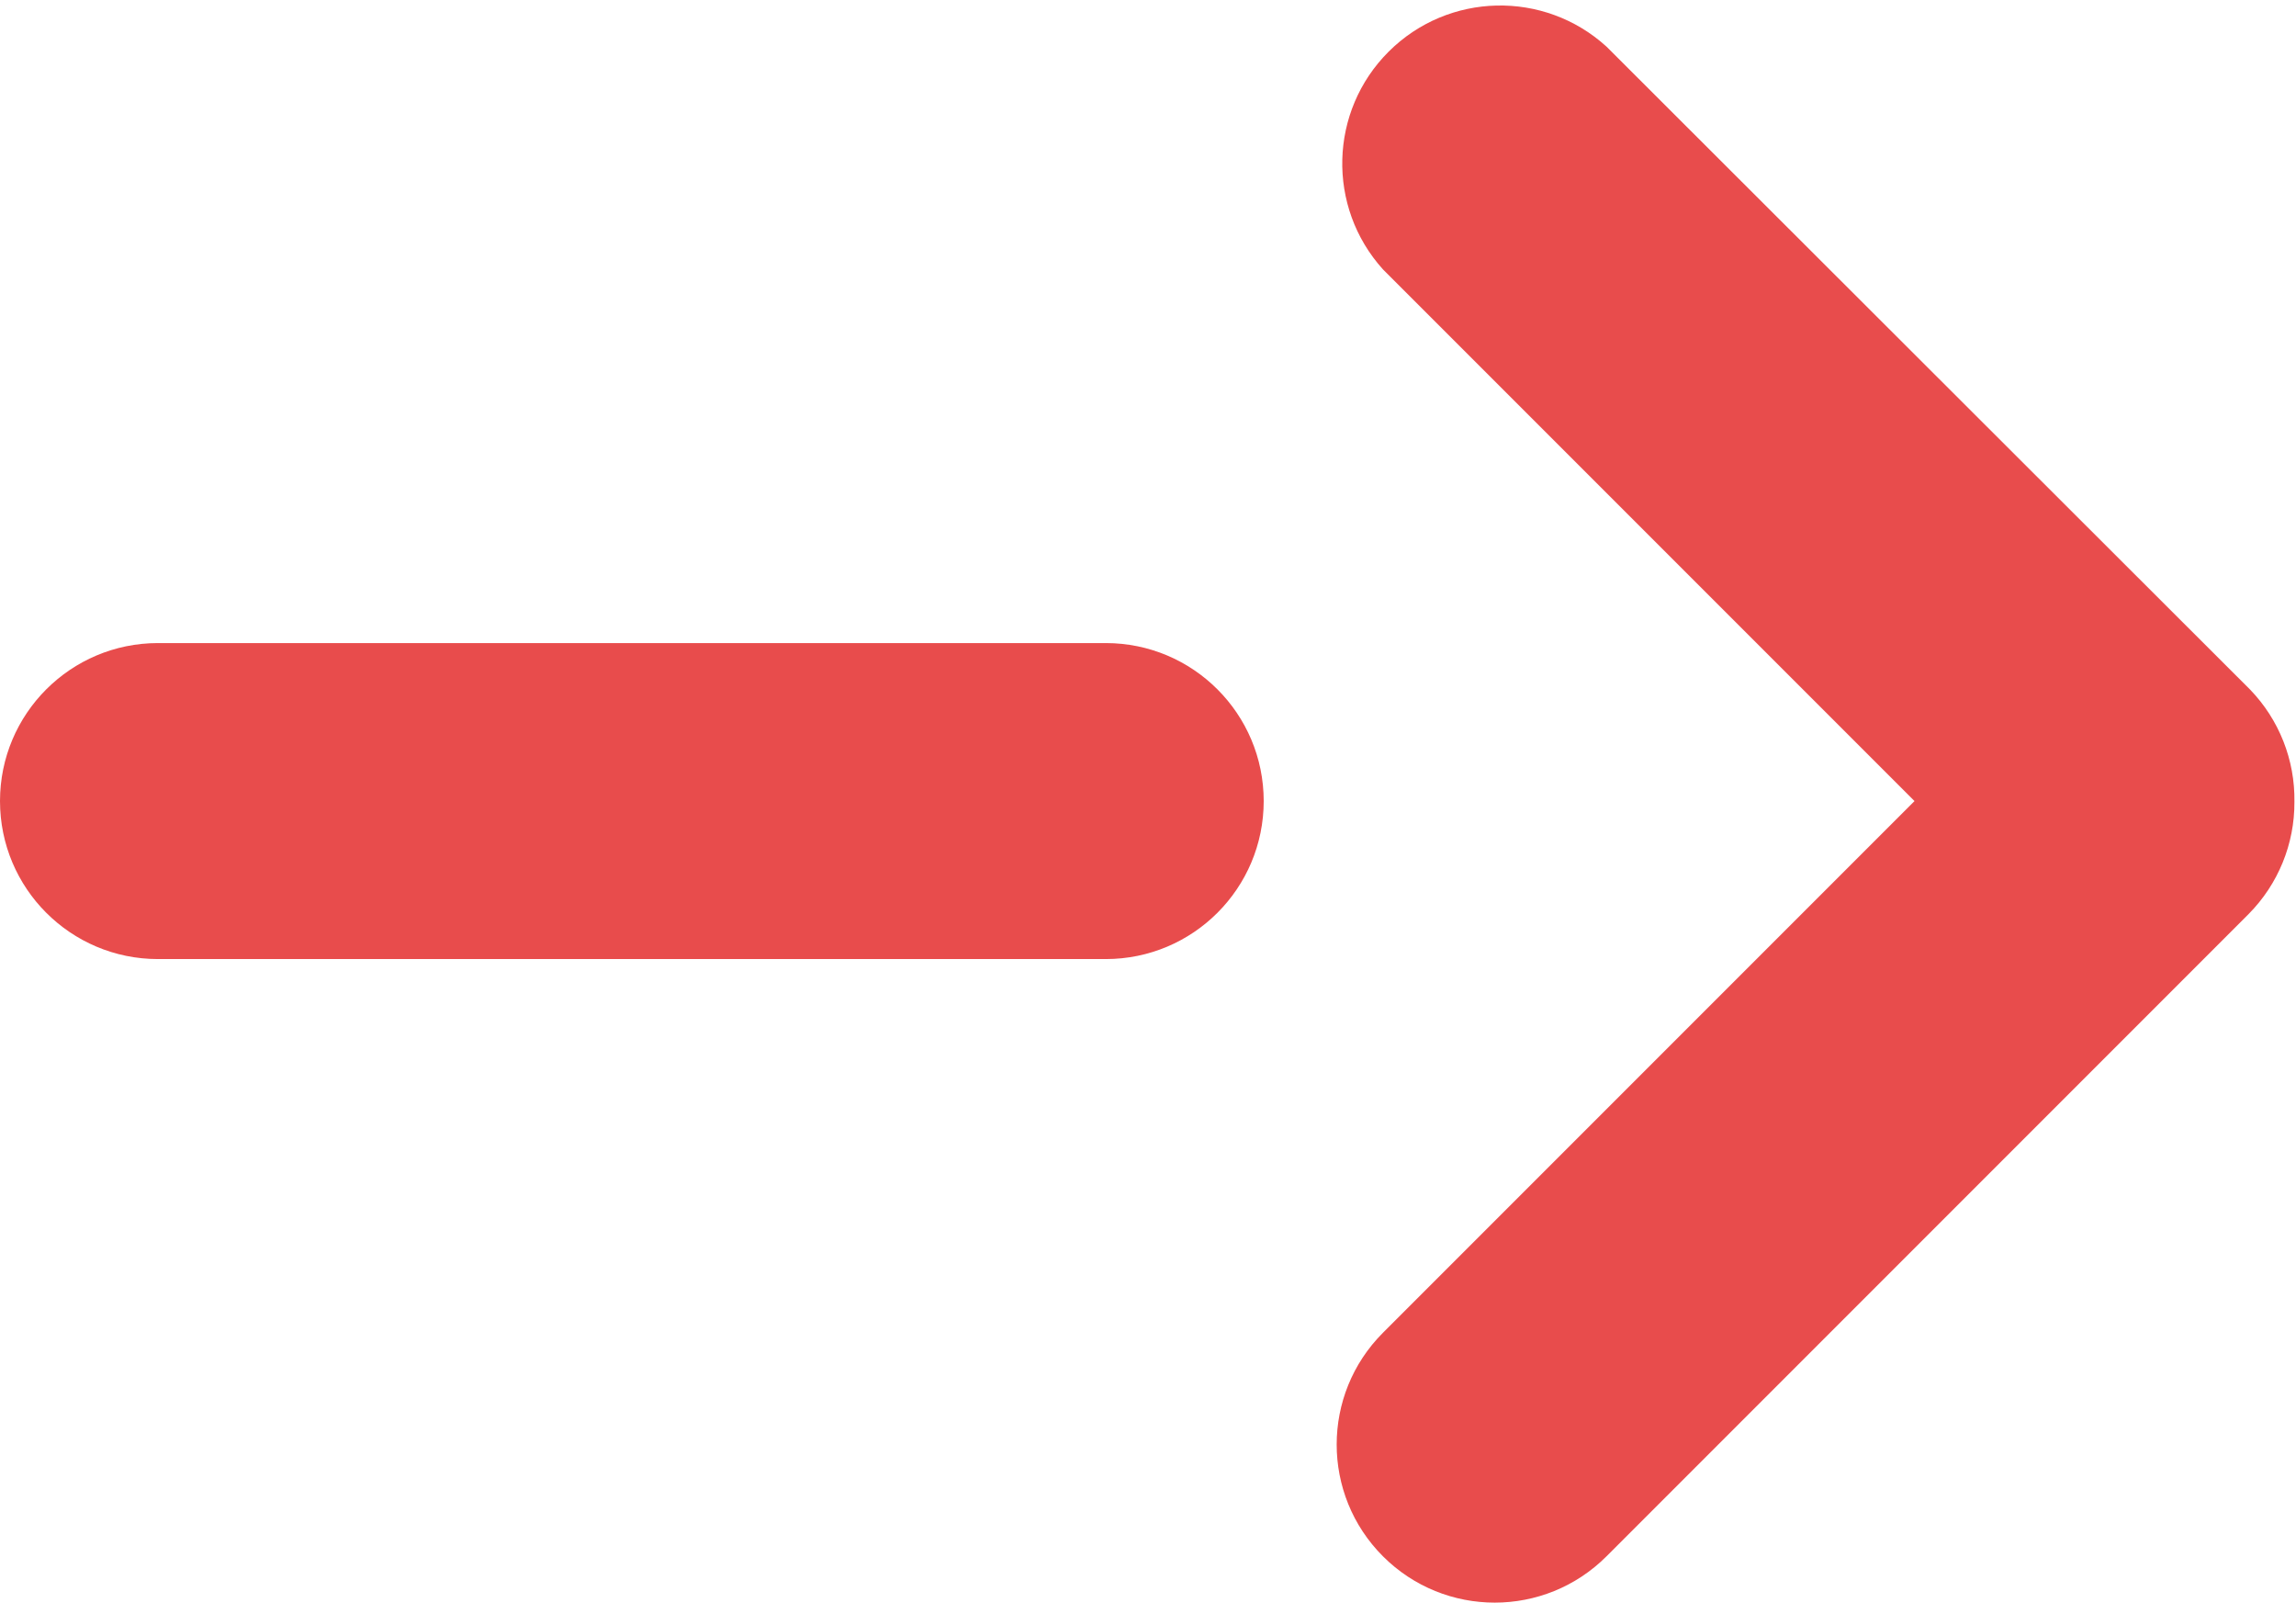
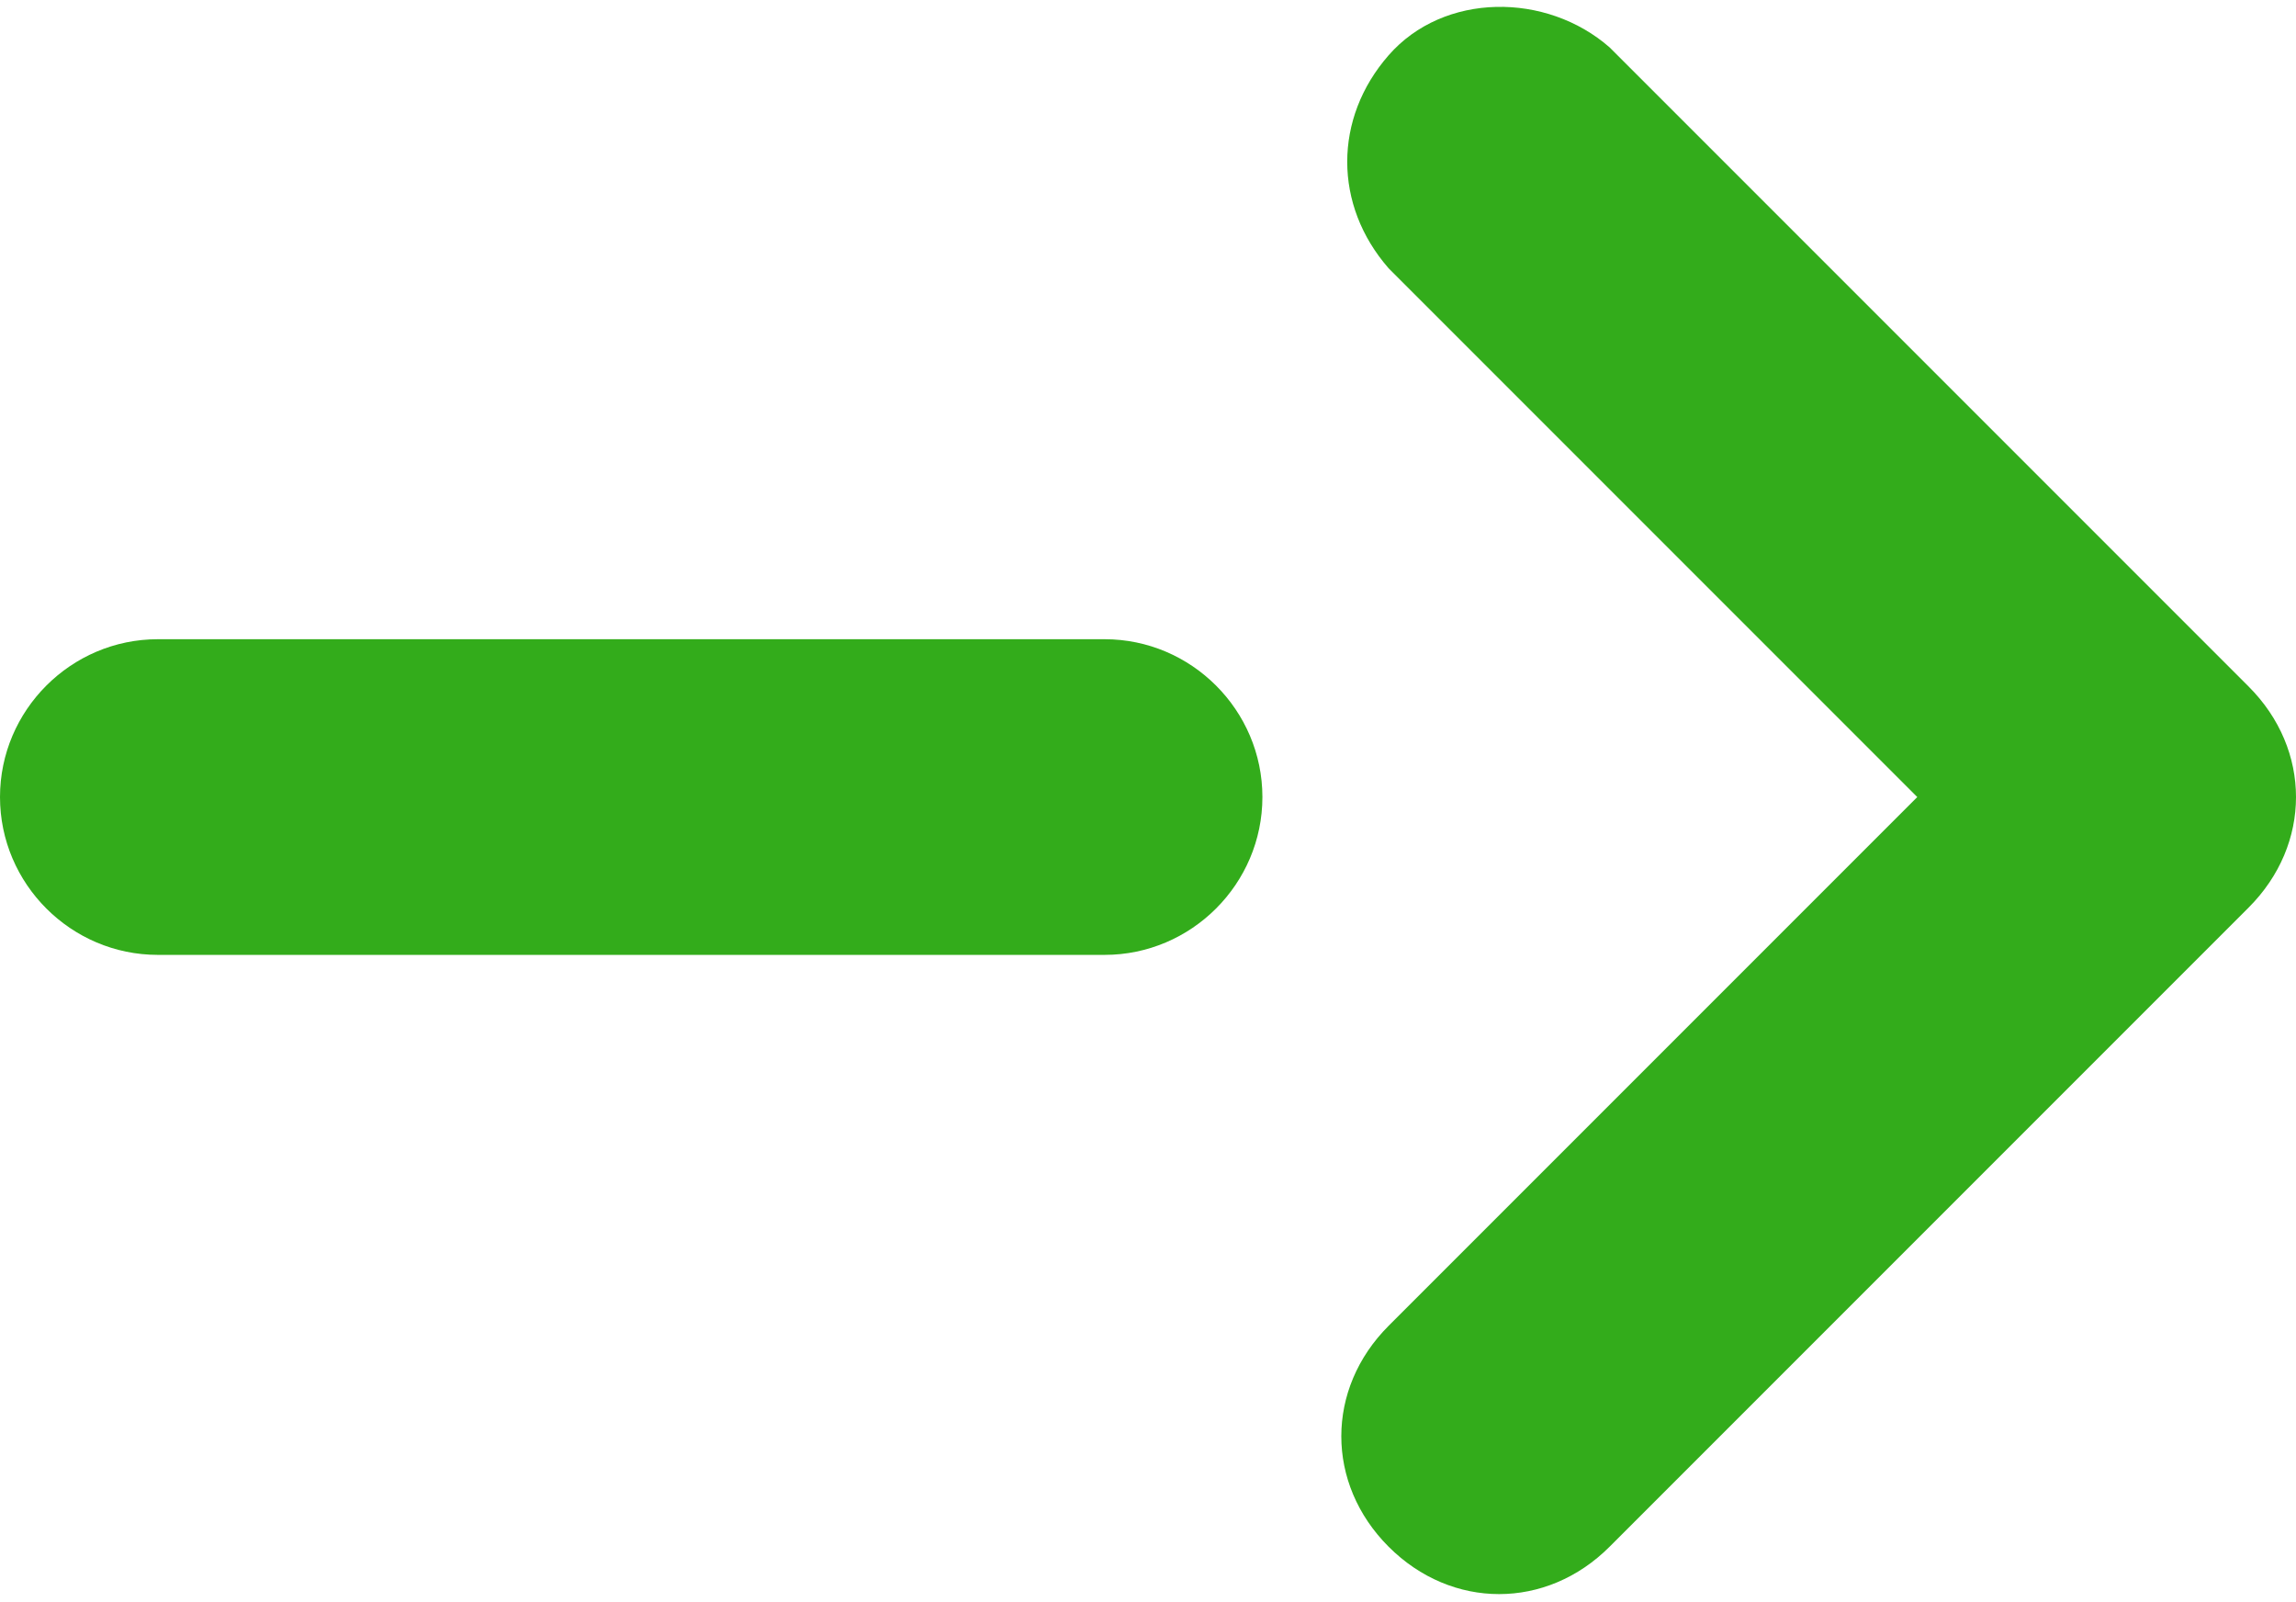
- <svg xmlns="http://www.w3.org/2000/svg" id="レイヤー_1" data-name="レイヤー 1" viewBox="0 0 29.07 20.28">
-   <defs>
-     <style>
-       .cls-1 {
-         fill: #e84c4c;
-         fill-rule: evenodd;
-       }
-     </style>
-   </defs>
+ <svg xmlns="http://www.w3.org/2000/svg" version="1.1" id="レイヤー_1" x="0px" y="0px" viewBox="0 0 29.1 20.3" style="enable-background:new 0 0 29.1 20.3;" xml:space="preserve">
+   <style type="text/css">
+ 	.st0{fill-rule:evenodd;clip-rule:evenodd;fill:#33AC1B;}
+ </style>
  <g>
-     <path class="cls-1" d="M28.49,8.73l0,0L20.34.59a2,2,0,0,0-2.83,2.82l6.73,6.73-6.73,6.73a2,2,0,0,0,2.83,2.83l8.13-8.13h0a2,2,0,0,0,.58-1.42A2,2,0,0,0,28.49,8.73Z" />
-     <path class="cls-1" d="M14,8.14H2a2,2,0,0,0,0,4H14a2,2,0,0,0,0-4Z" />
+     <path class="st0" d="M28.5,8.7L28.5,8.7l-8.1-8.1c-0.8-0.7-2.1-0.7-2.8,0.1c-0.7,0.8-0.7,1.9,0,2.7l6.7,6.7l-6.7,6.7   c-0.8,0.8-0.8,2,0,2.8s2,0.8,2.8,0l8.1-8.1l0,0c0.4-0.4,0.6-0.9,0.6-1.4C29.1,9.6,28.9,9.1,28.5,8.7z" />
+     <path class="st0" d="M14,8.1H2c-1.1,0-2,0.9-2,2s0.9,2,2,2h12c1.1,0,2-0.9,2-2S15.1,8.1,14,8.1z" />
  </g>
</svg>
